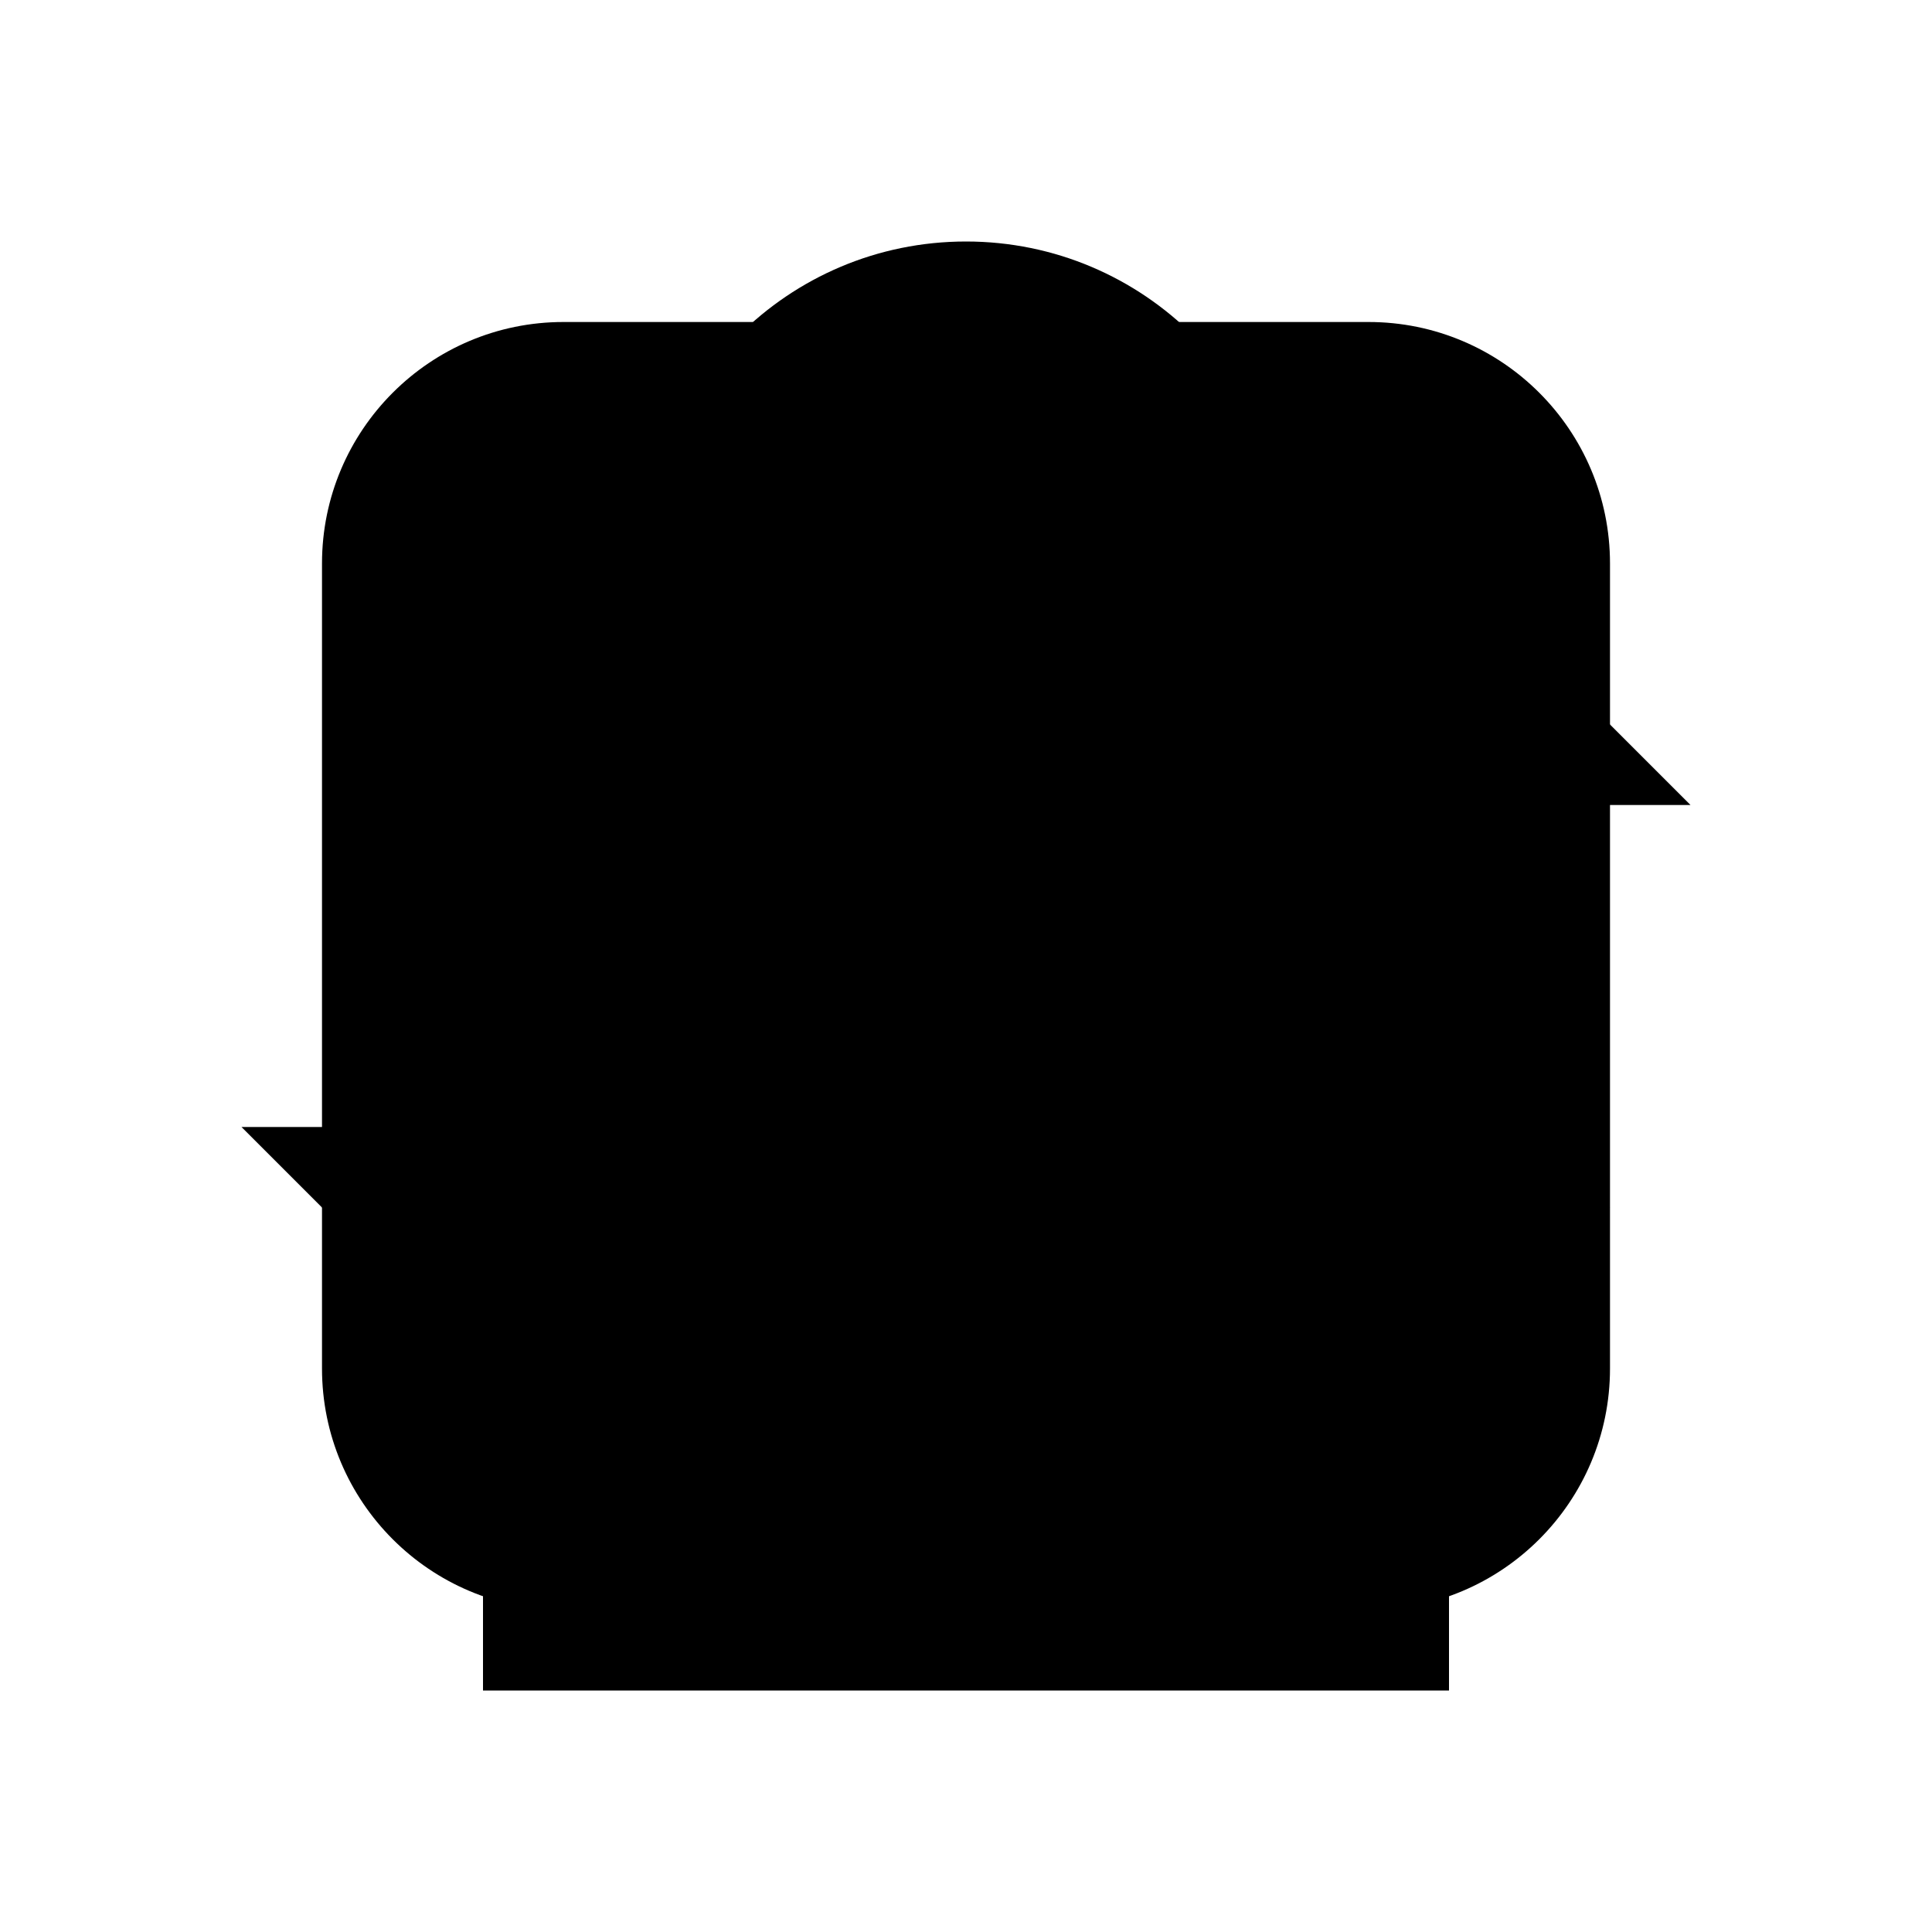
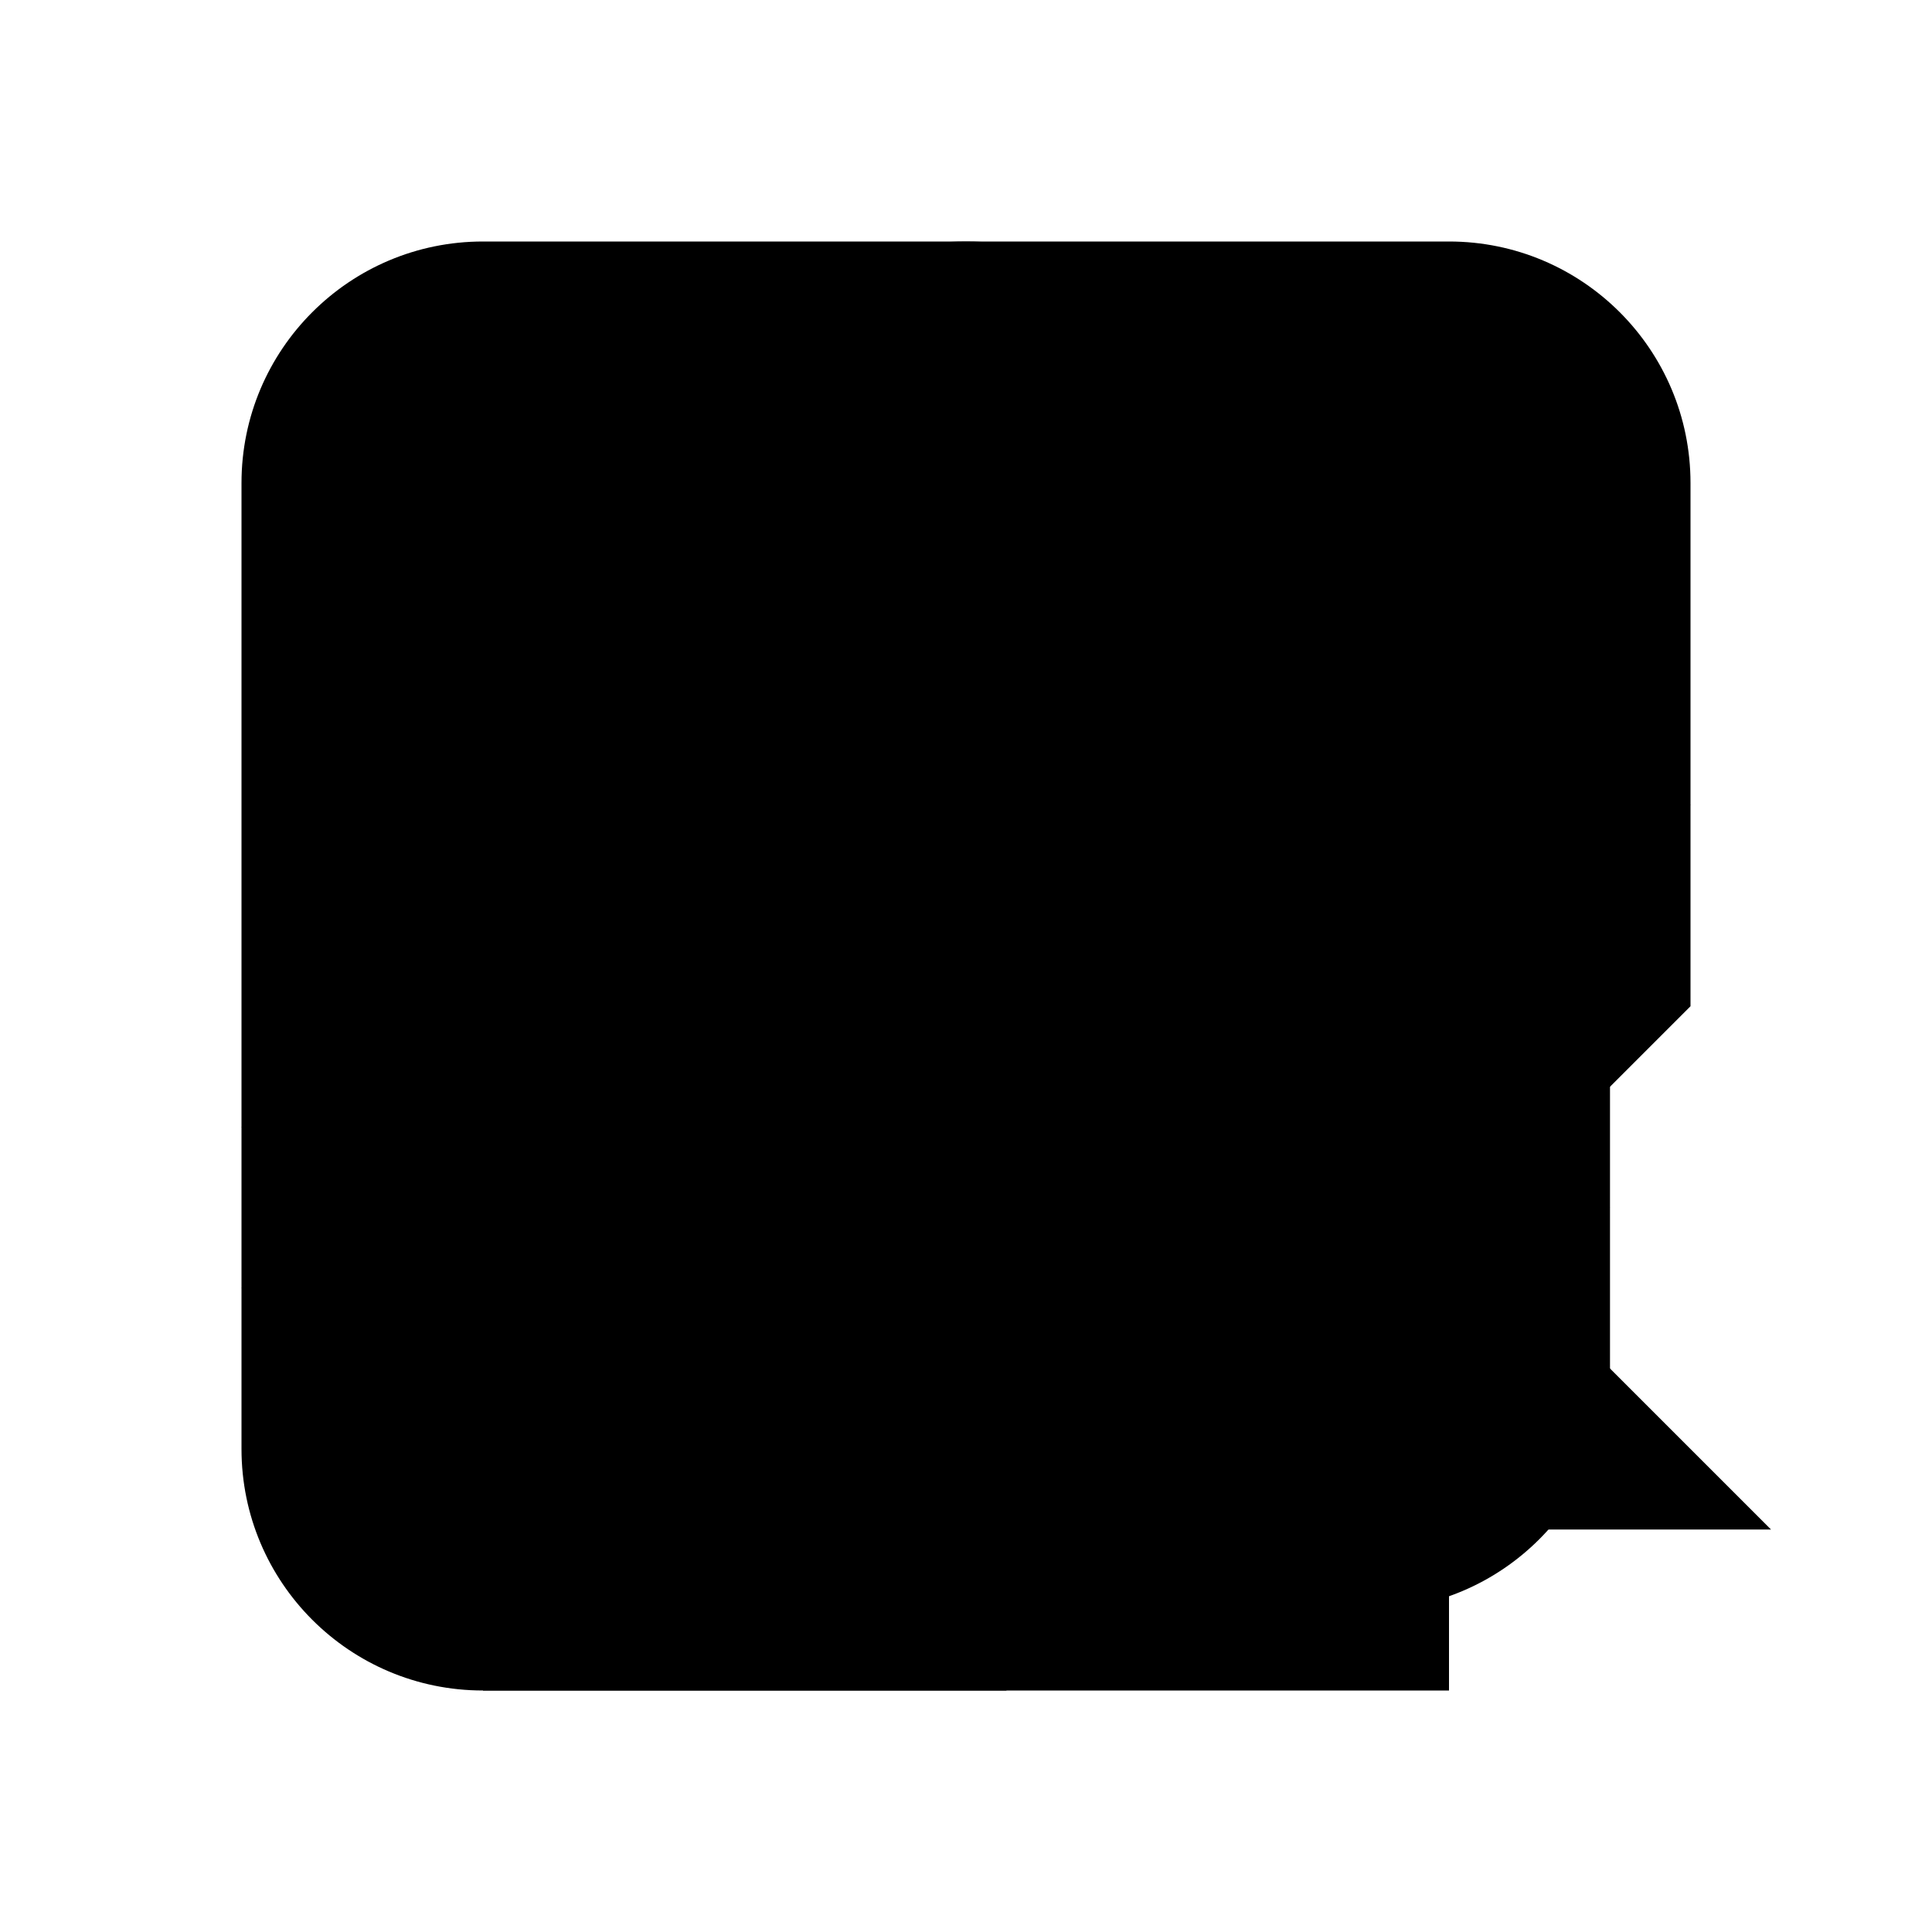
<svg xmlns="http://www.w3.org/2000/svg">
  <defs>
    <style>
			:root svg:not(:target) {
				display: none;
			}
		</style>
  </defs>
  <svg id="logo" viewBox="0 0 24 24">
    <path stroke="none" d="M0 0h24v24H0z" fill="none" />
    <path d="M7 10h14l-4 -4" />
    <path d="M17 14h-14l4 4" />
  </svg>
  <svg id="photo" viewBox="0 0 24 24">
    <path stroke="none" d="M0 0h24v24H0z" fill="none" />
    <path d="M15 8l.01 0" />
    <path d="M4 4m0 3a3 3 0 0 1 3 -3h10a3 3 0 0 1 3 3v10a3 3 0 0 1 -3 3h-10a3 3 0 0 1 -3 -3z" />
    <path d="M4 15l4 -4a3 5 0 0 1 3 0l5 5" />
    <path d="M14 14l1 -1a3 5 0 0 1 3 0l2 2" />
  </svg>
+   <svg id="photo-up" viewBox="0 0 24 24">
+     <path stroke="none" d="M0 0h24v24H0z" fill="none" />
+     <path d="M15 8h.01" />
+     <path d="M12.5 21h-6.5a3 3 0 0 1 -3 -3v-12a3 3 0 0 1 3 -3h12a3 3 0 0 1 3 3v6.5" />
+     <path d="M3 16l5 -5c.928 -.893 2.072 -.893 3 0l3.5 3.5" />
+     <path d="M14 14l1 -1c.679 -.653 1.473 -.829 2.214 -.526" />
+     <path d="M19 22v-6" />
+     <path d="M22 19l-3 -3l-3 3" />
+   </svg>
  <svg id="plus" viewBox="0 0 24 24">
    <path stroke="none" d="M0 0h24v24H0z" fill="none" />
    <path d="M12 5l0 14" />
    <path d="M5 12l14 0" />
  </svg>
  <svg id="user" viewBox="0 0 24 24">
    <path stroke="none" d="M0 0h24v24H0z" fill="none" />
    <path d="M12 7m-4 0a4 4 0 1 0 8 0a4 4 0 1 0 -8 0" />
    <path d="M6 21v-2a4 4 0 0 1 4 -4h4a4 4 0 0 1 4 4v2" />
  </svg>
</svg>
